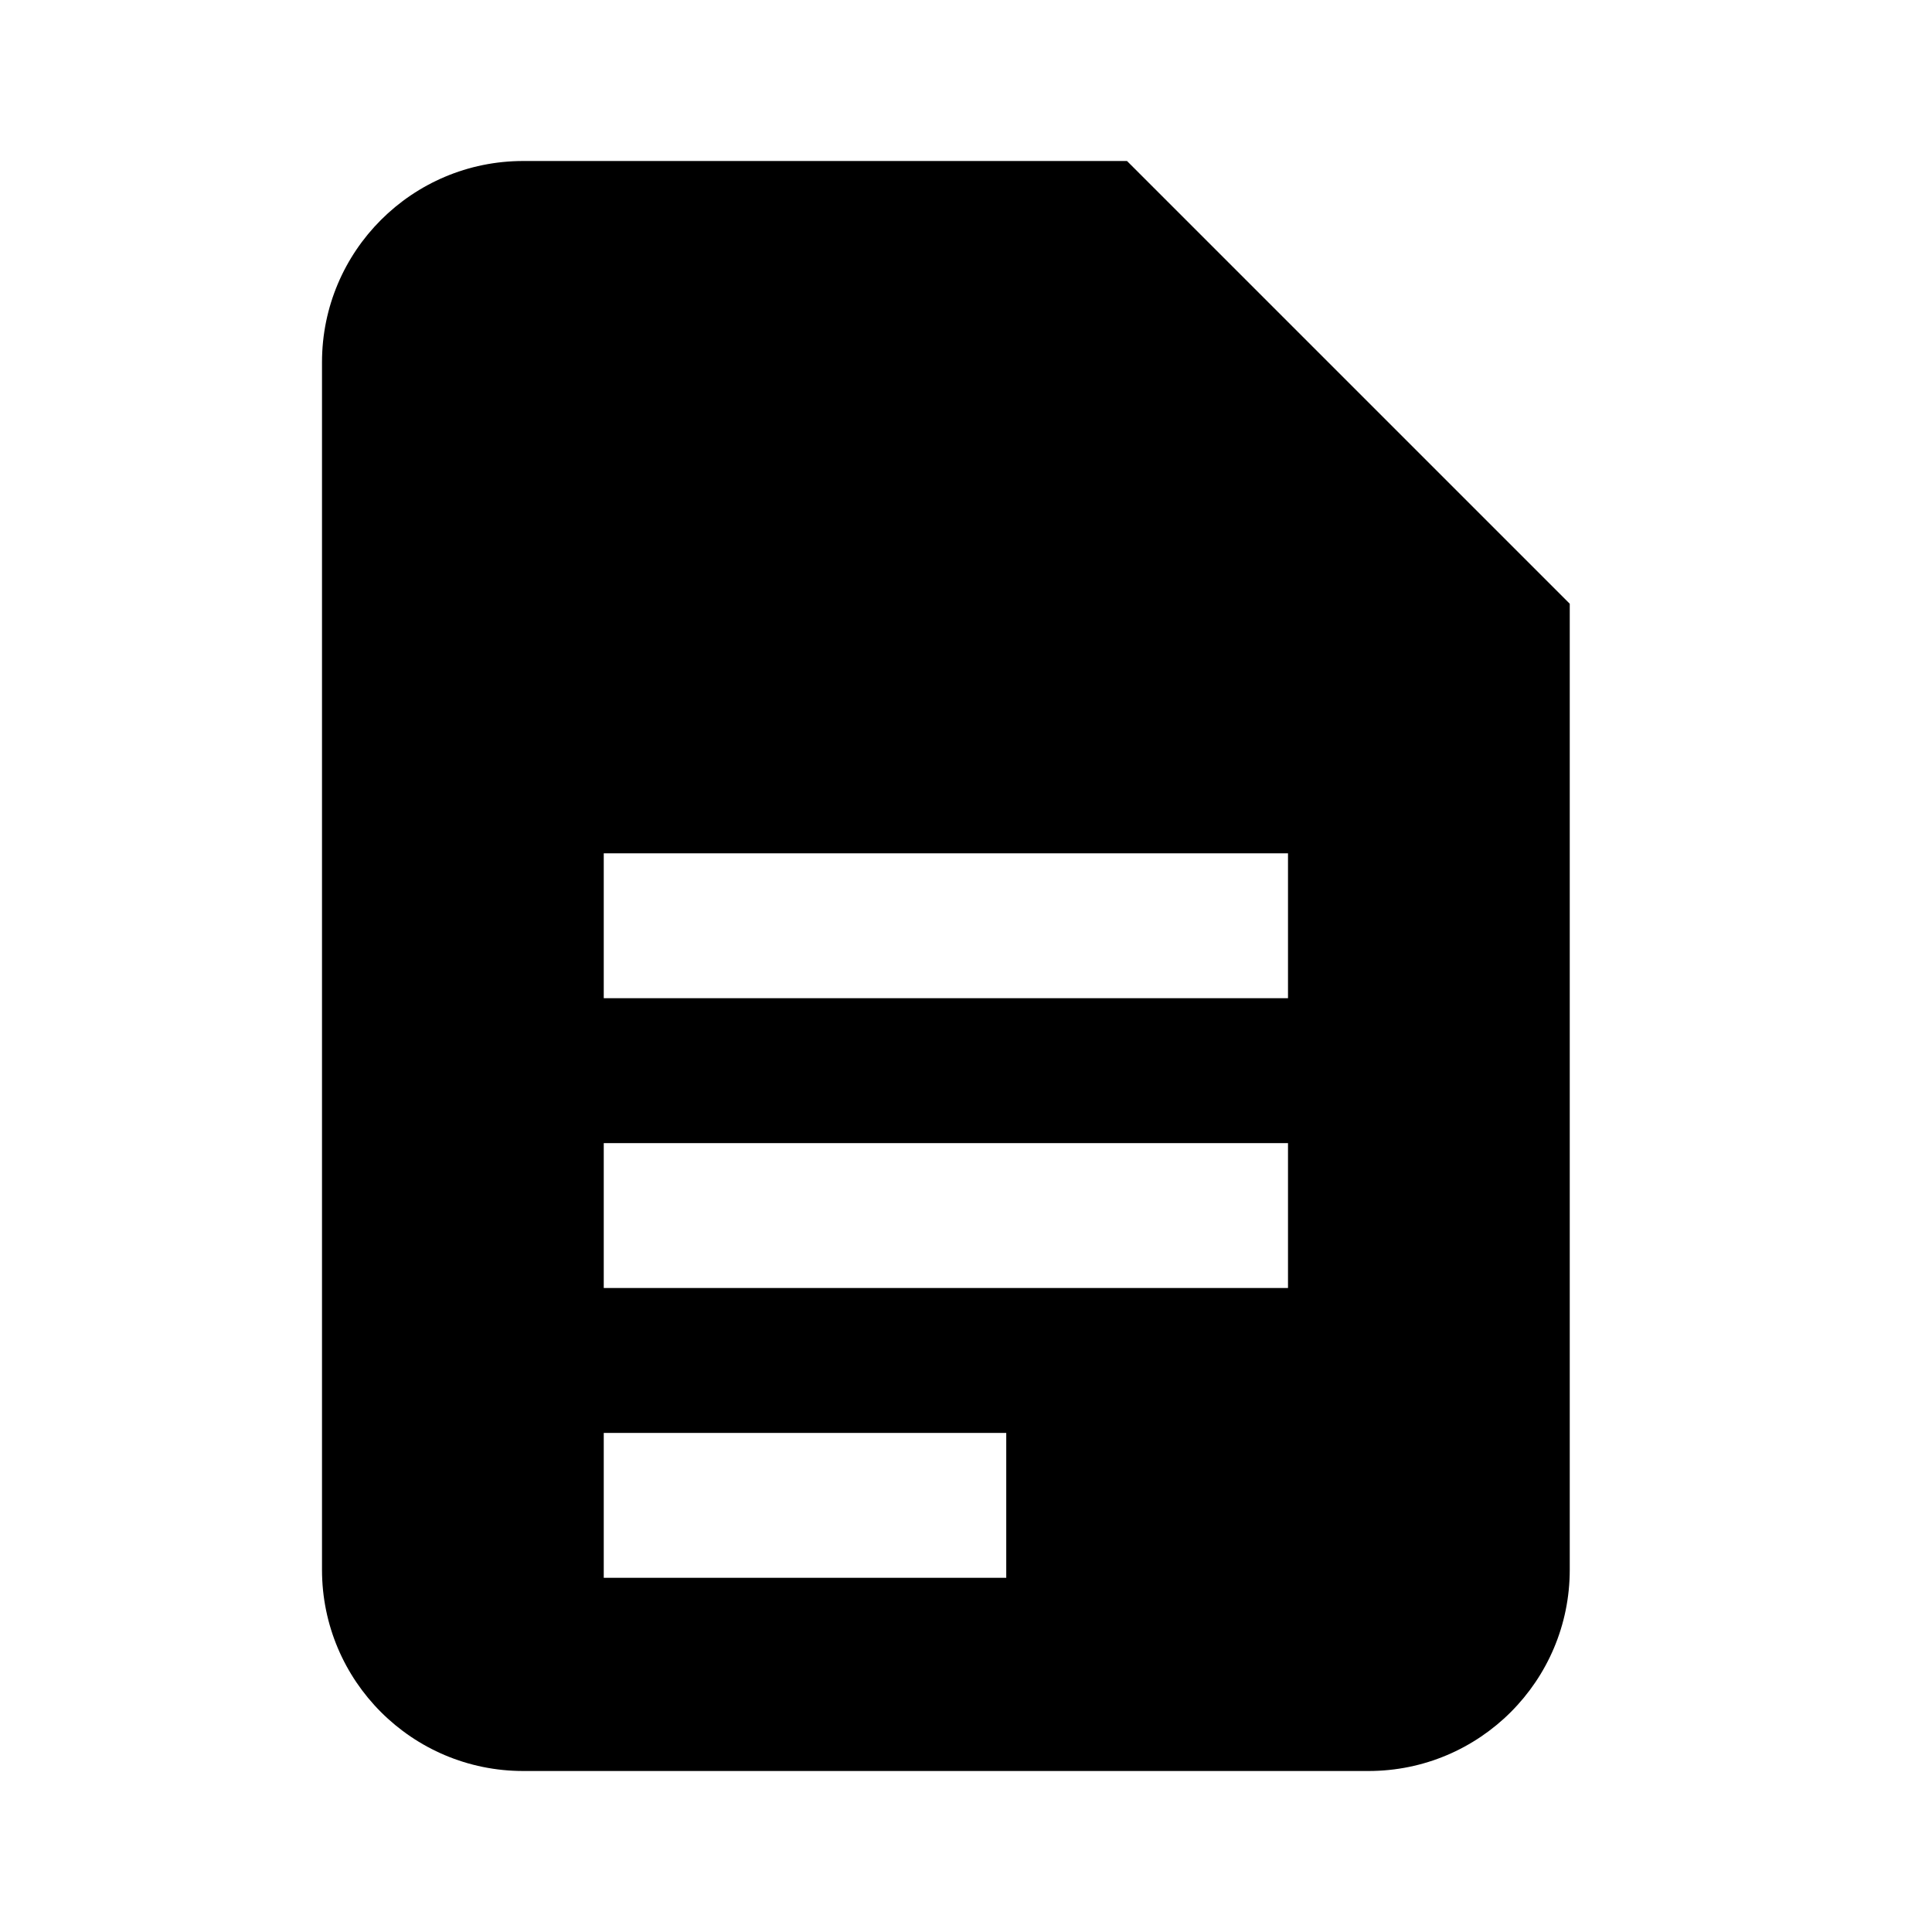
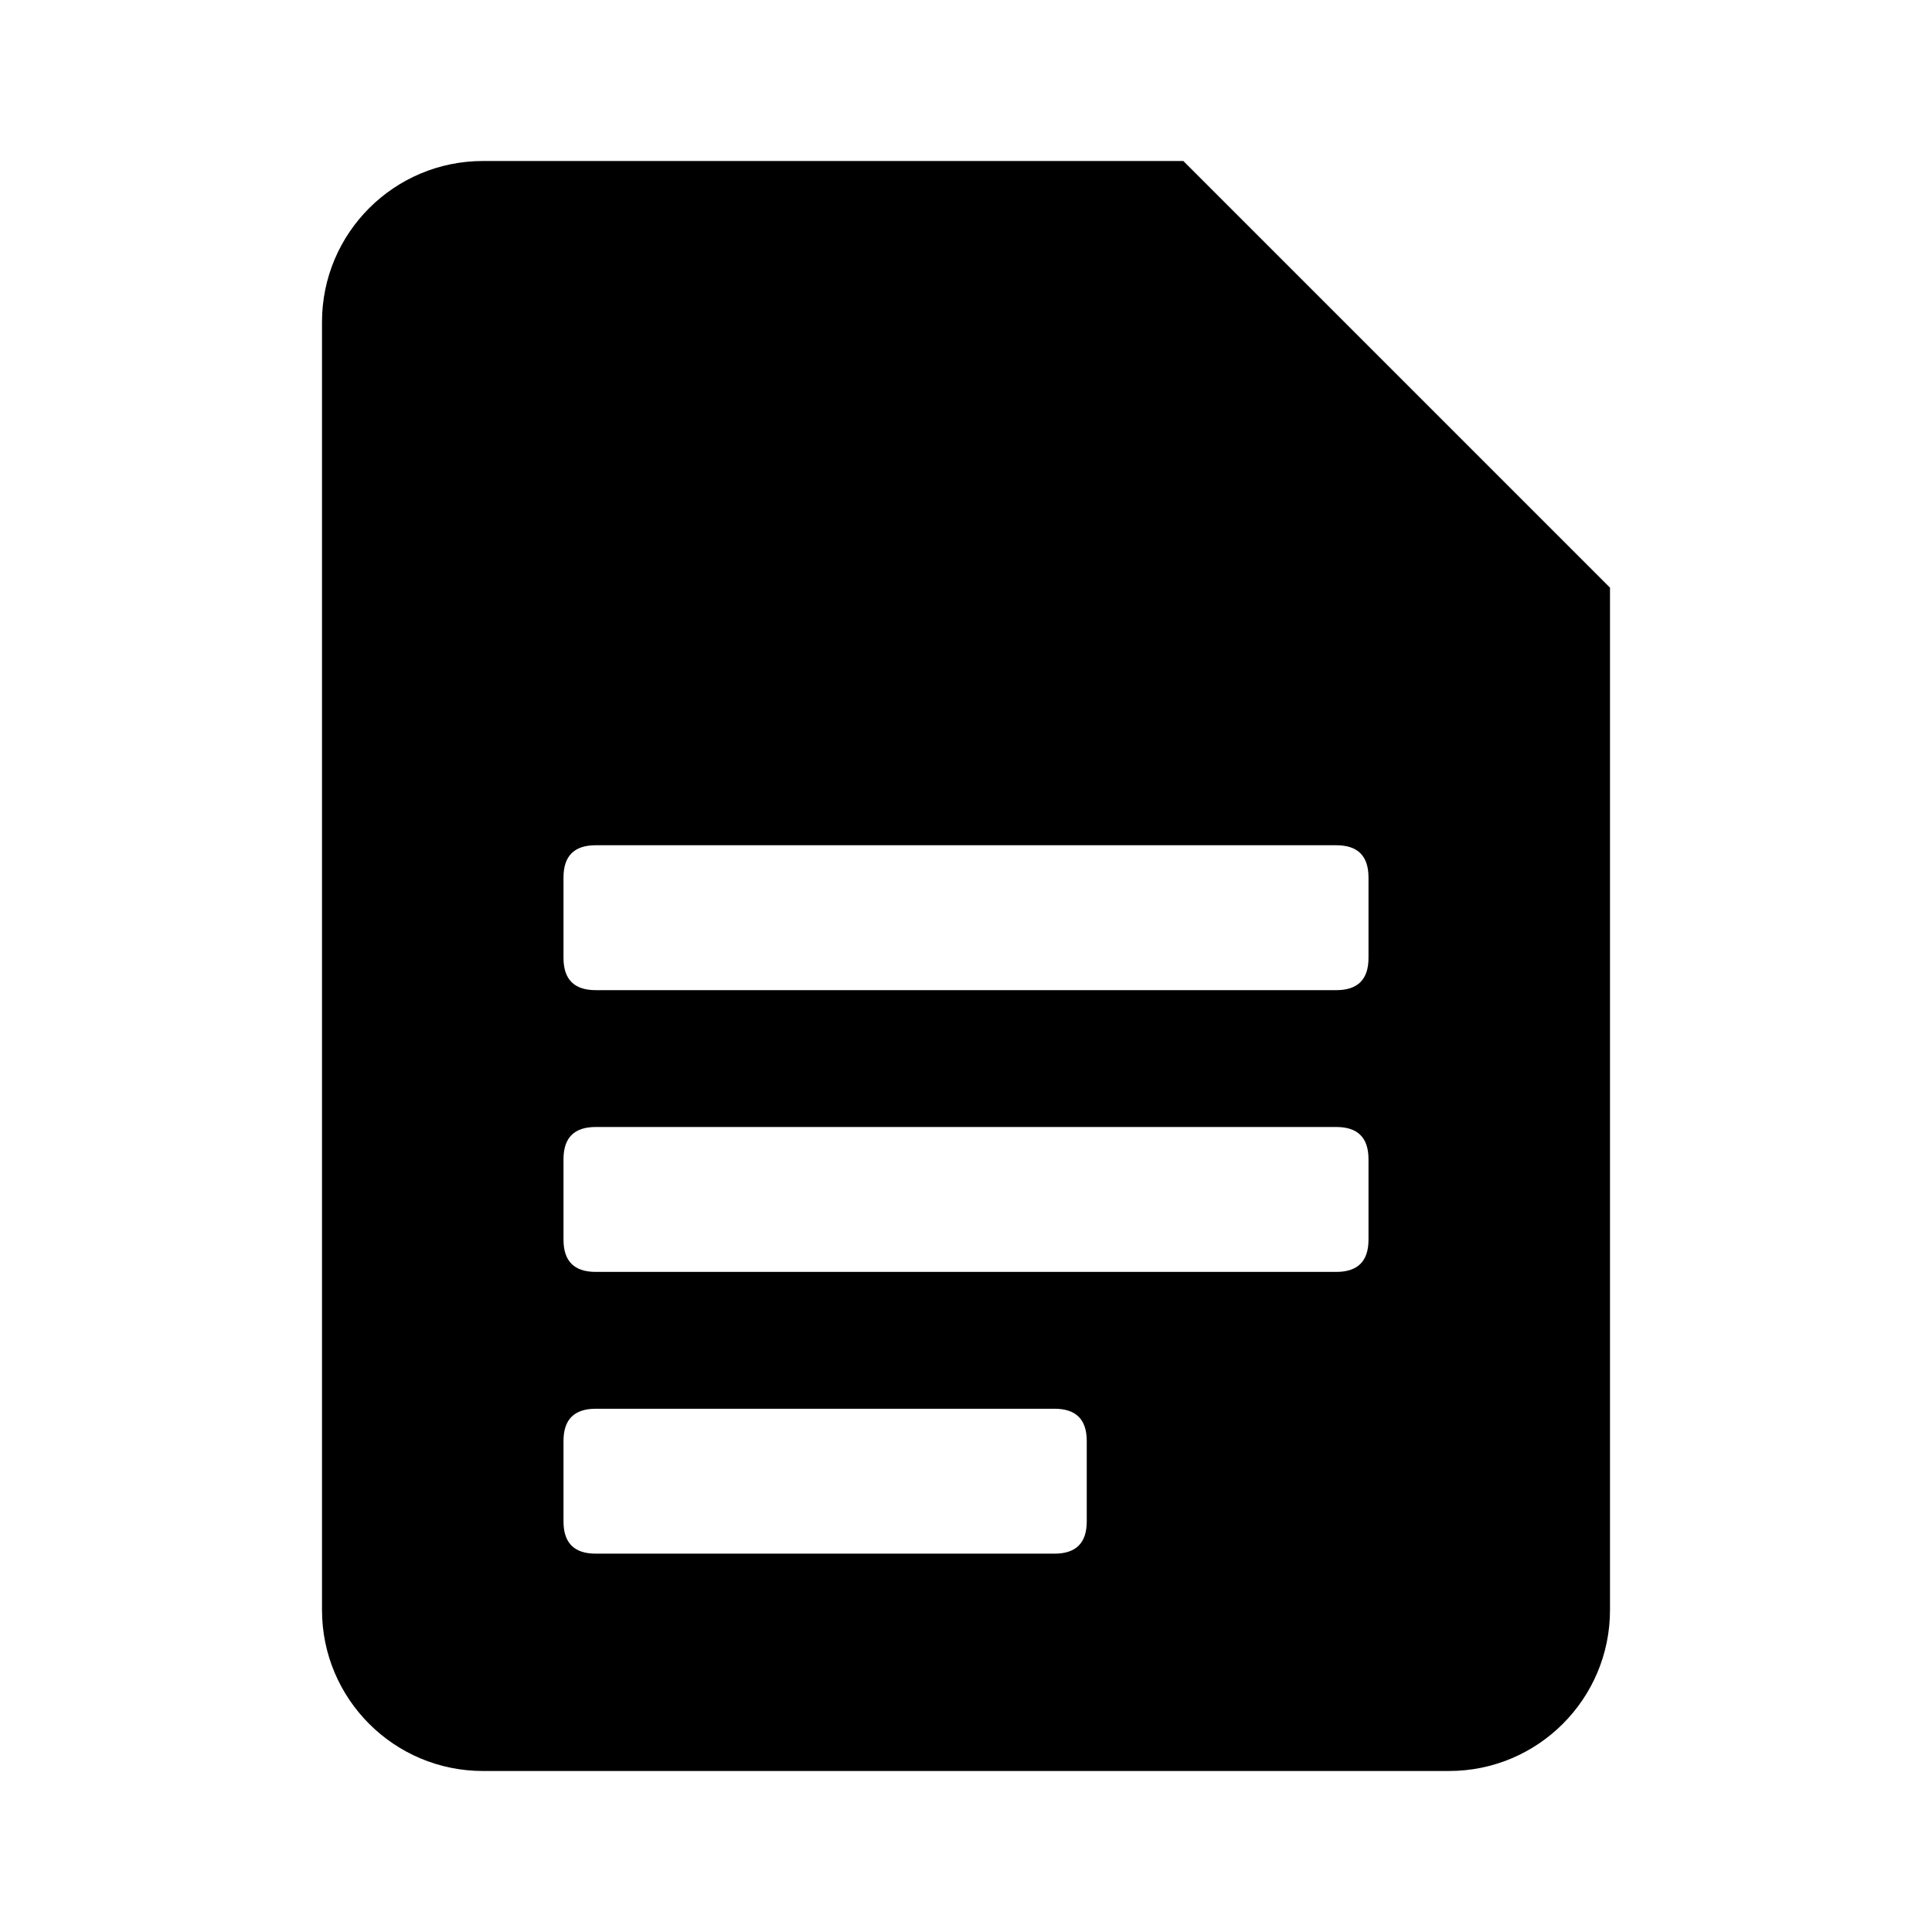
<svg xmlns="http://www.w3.org/2000/svg" viewBox="0 0 24 24" fill="currentColor">
-   <path fill-rule="evenodd" d="M6.5 2H14L19.5 7.5V19.5A2.5 2.5 0 0 1 17 22H6.5A2.5 2.5 0 0 1 4 19.5V4.5A2.5 2.5 0 0 1 6.5 2ZM7.5 10.6V12.4H16V10.6ZM7.5 14.2V16H16V14.2ZM7.5 17.8V19.6H12.5V17.8Z" />
+   <path fill-rule="evenodd" d="M6 2H14.7L20 7.3V20A2 2 0 0 1 18 22H6A2 2 0 0 1 4 20V4A2 2 0 0 1 6 2ZM7.4 10.5H16.6Q17 10.5 17 10.9V11.9Q17 12.3 16.6 12.3H7.4Q7 12.3 7 11.9V10.9Q7 10.5 7.4 10.5ZM7.4 14H16.6Q17 14 17 14.4V15.4Q17 15.8 16.6 15.8H7.4Q7 15.8 7 15.4V14.4Q7 14 7.4 14ZM7.4 17.5H13.1Q13.5 17.5 13.5 17.9V18.9Q13.5 19.3 13.1 19.3H7.4Q7 19.3 7 18.9V17.9Q7 17.5 7.4 17.5Z" />
</svg>
